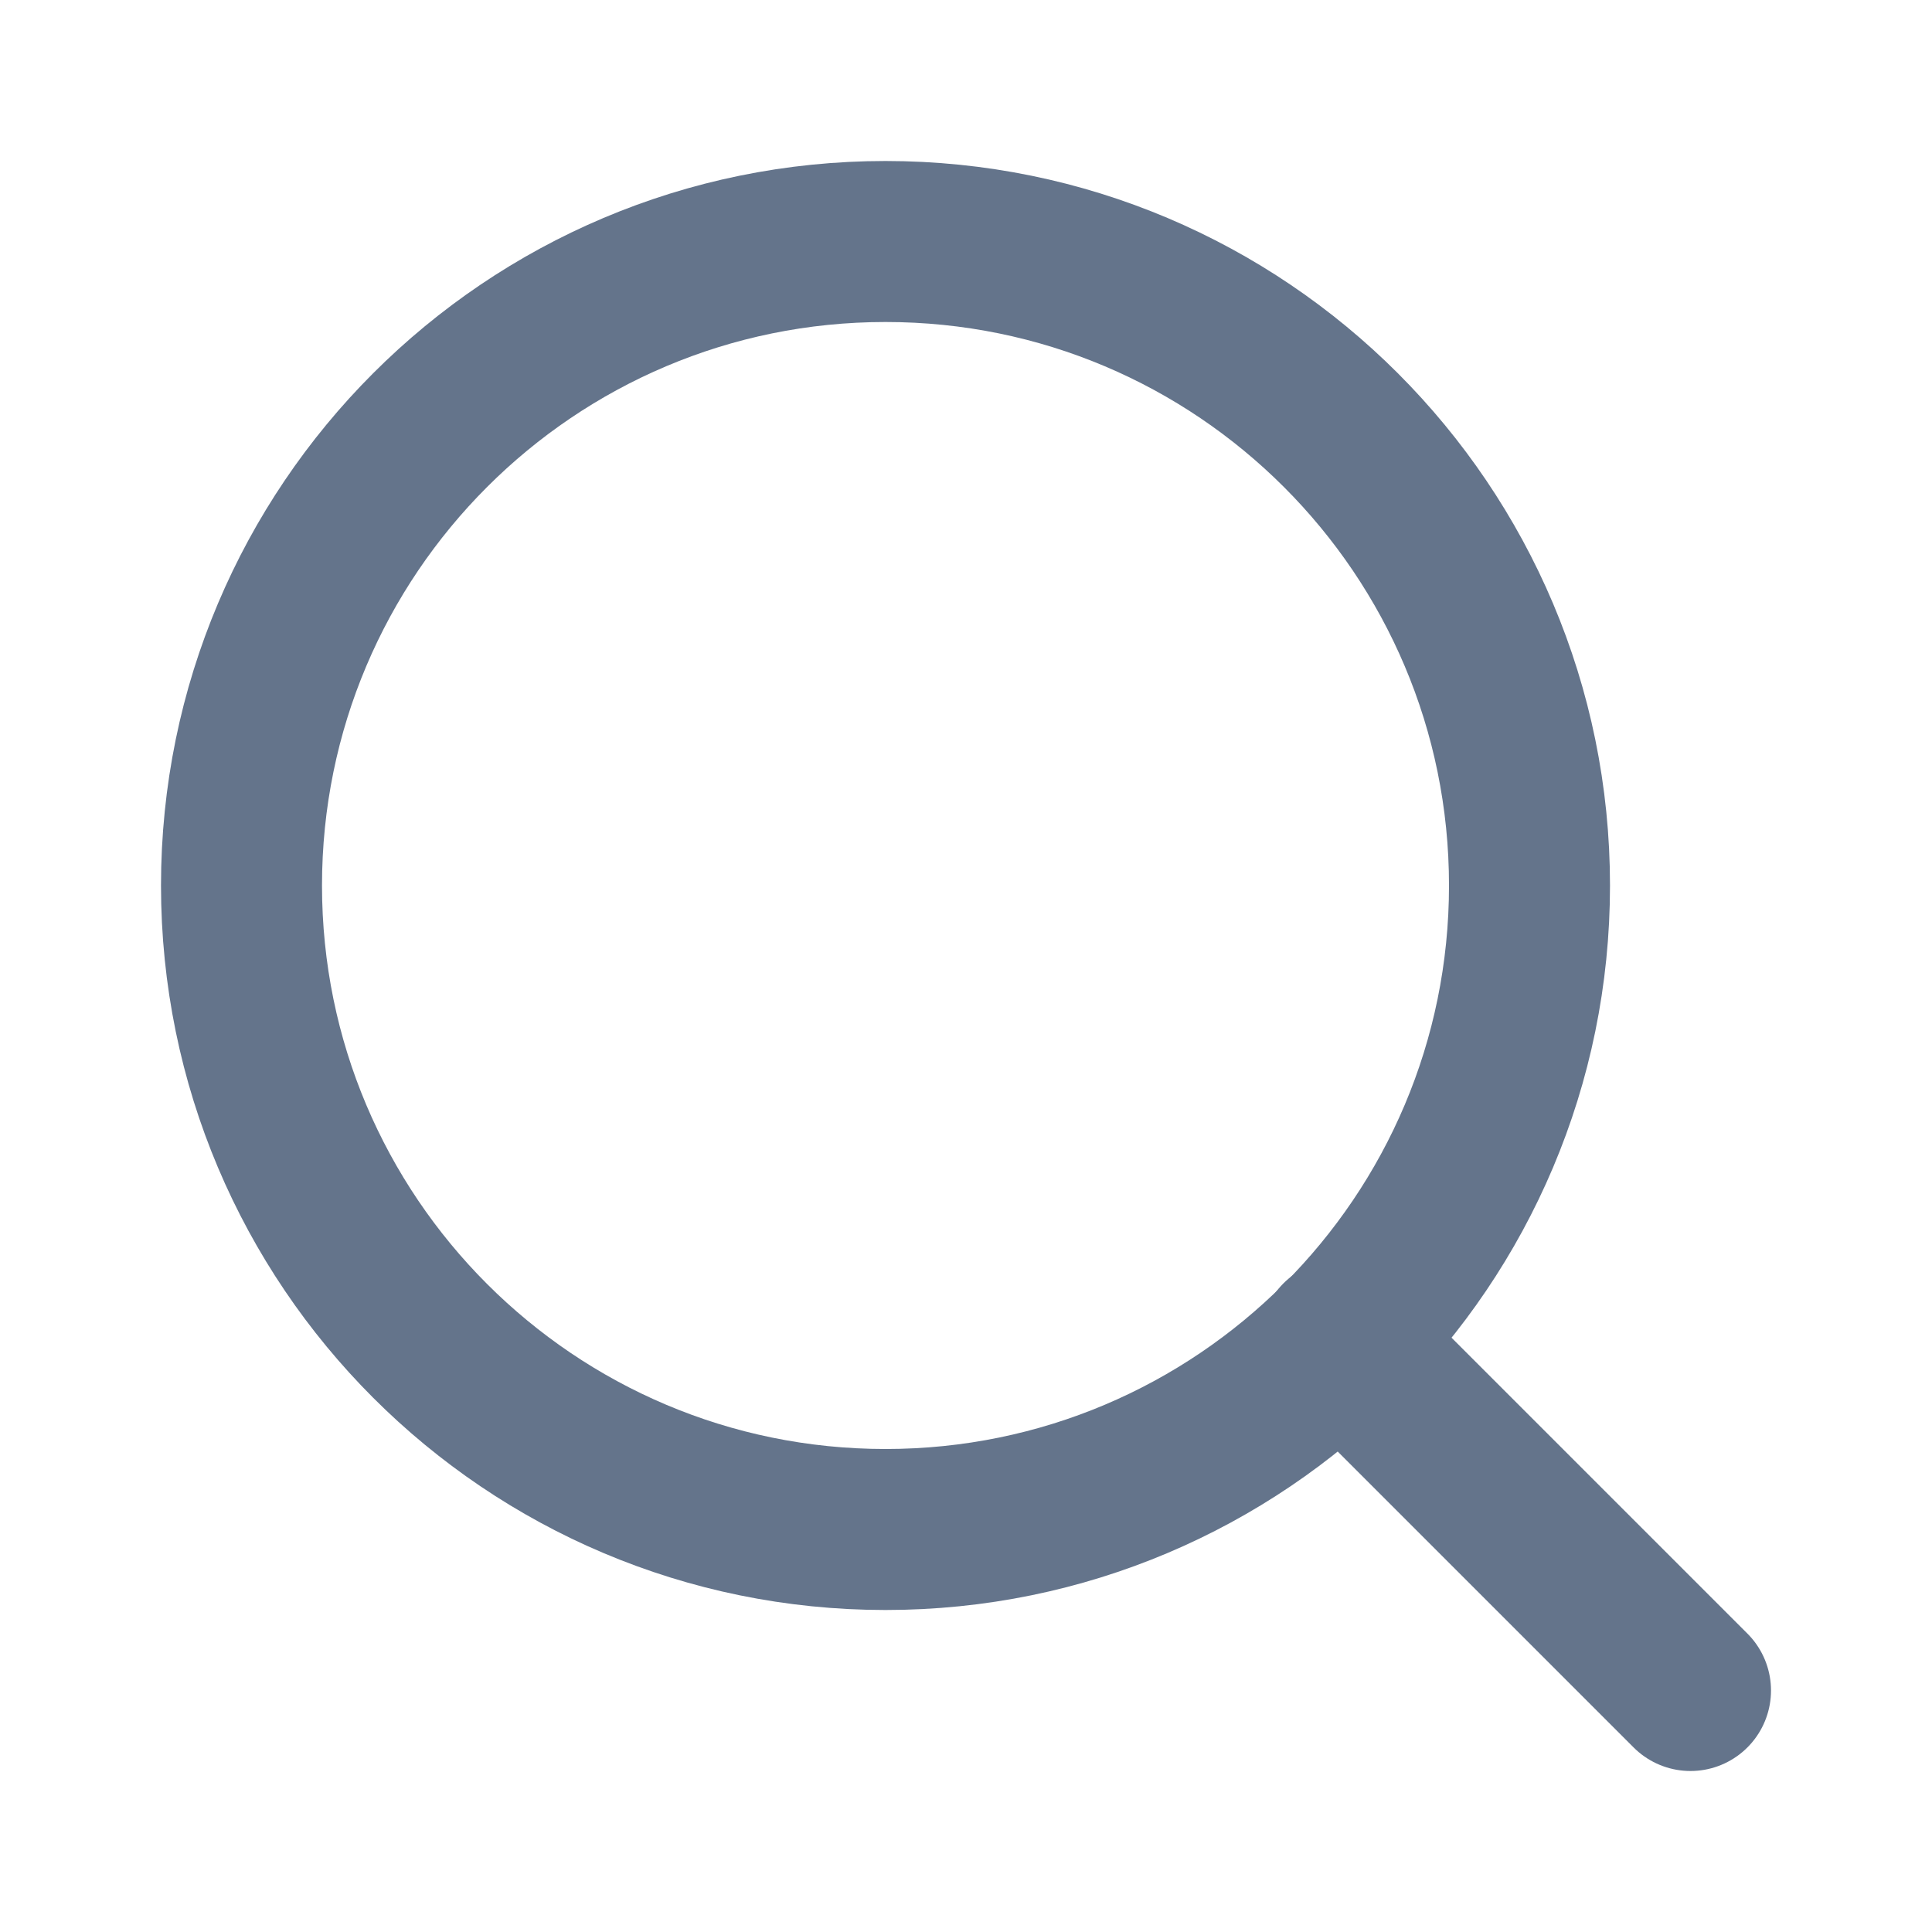
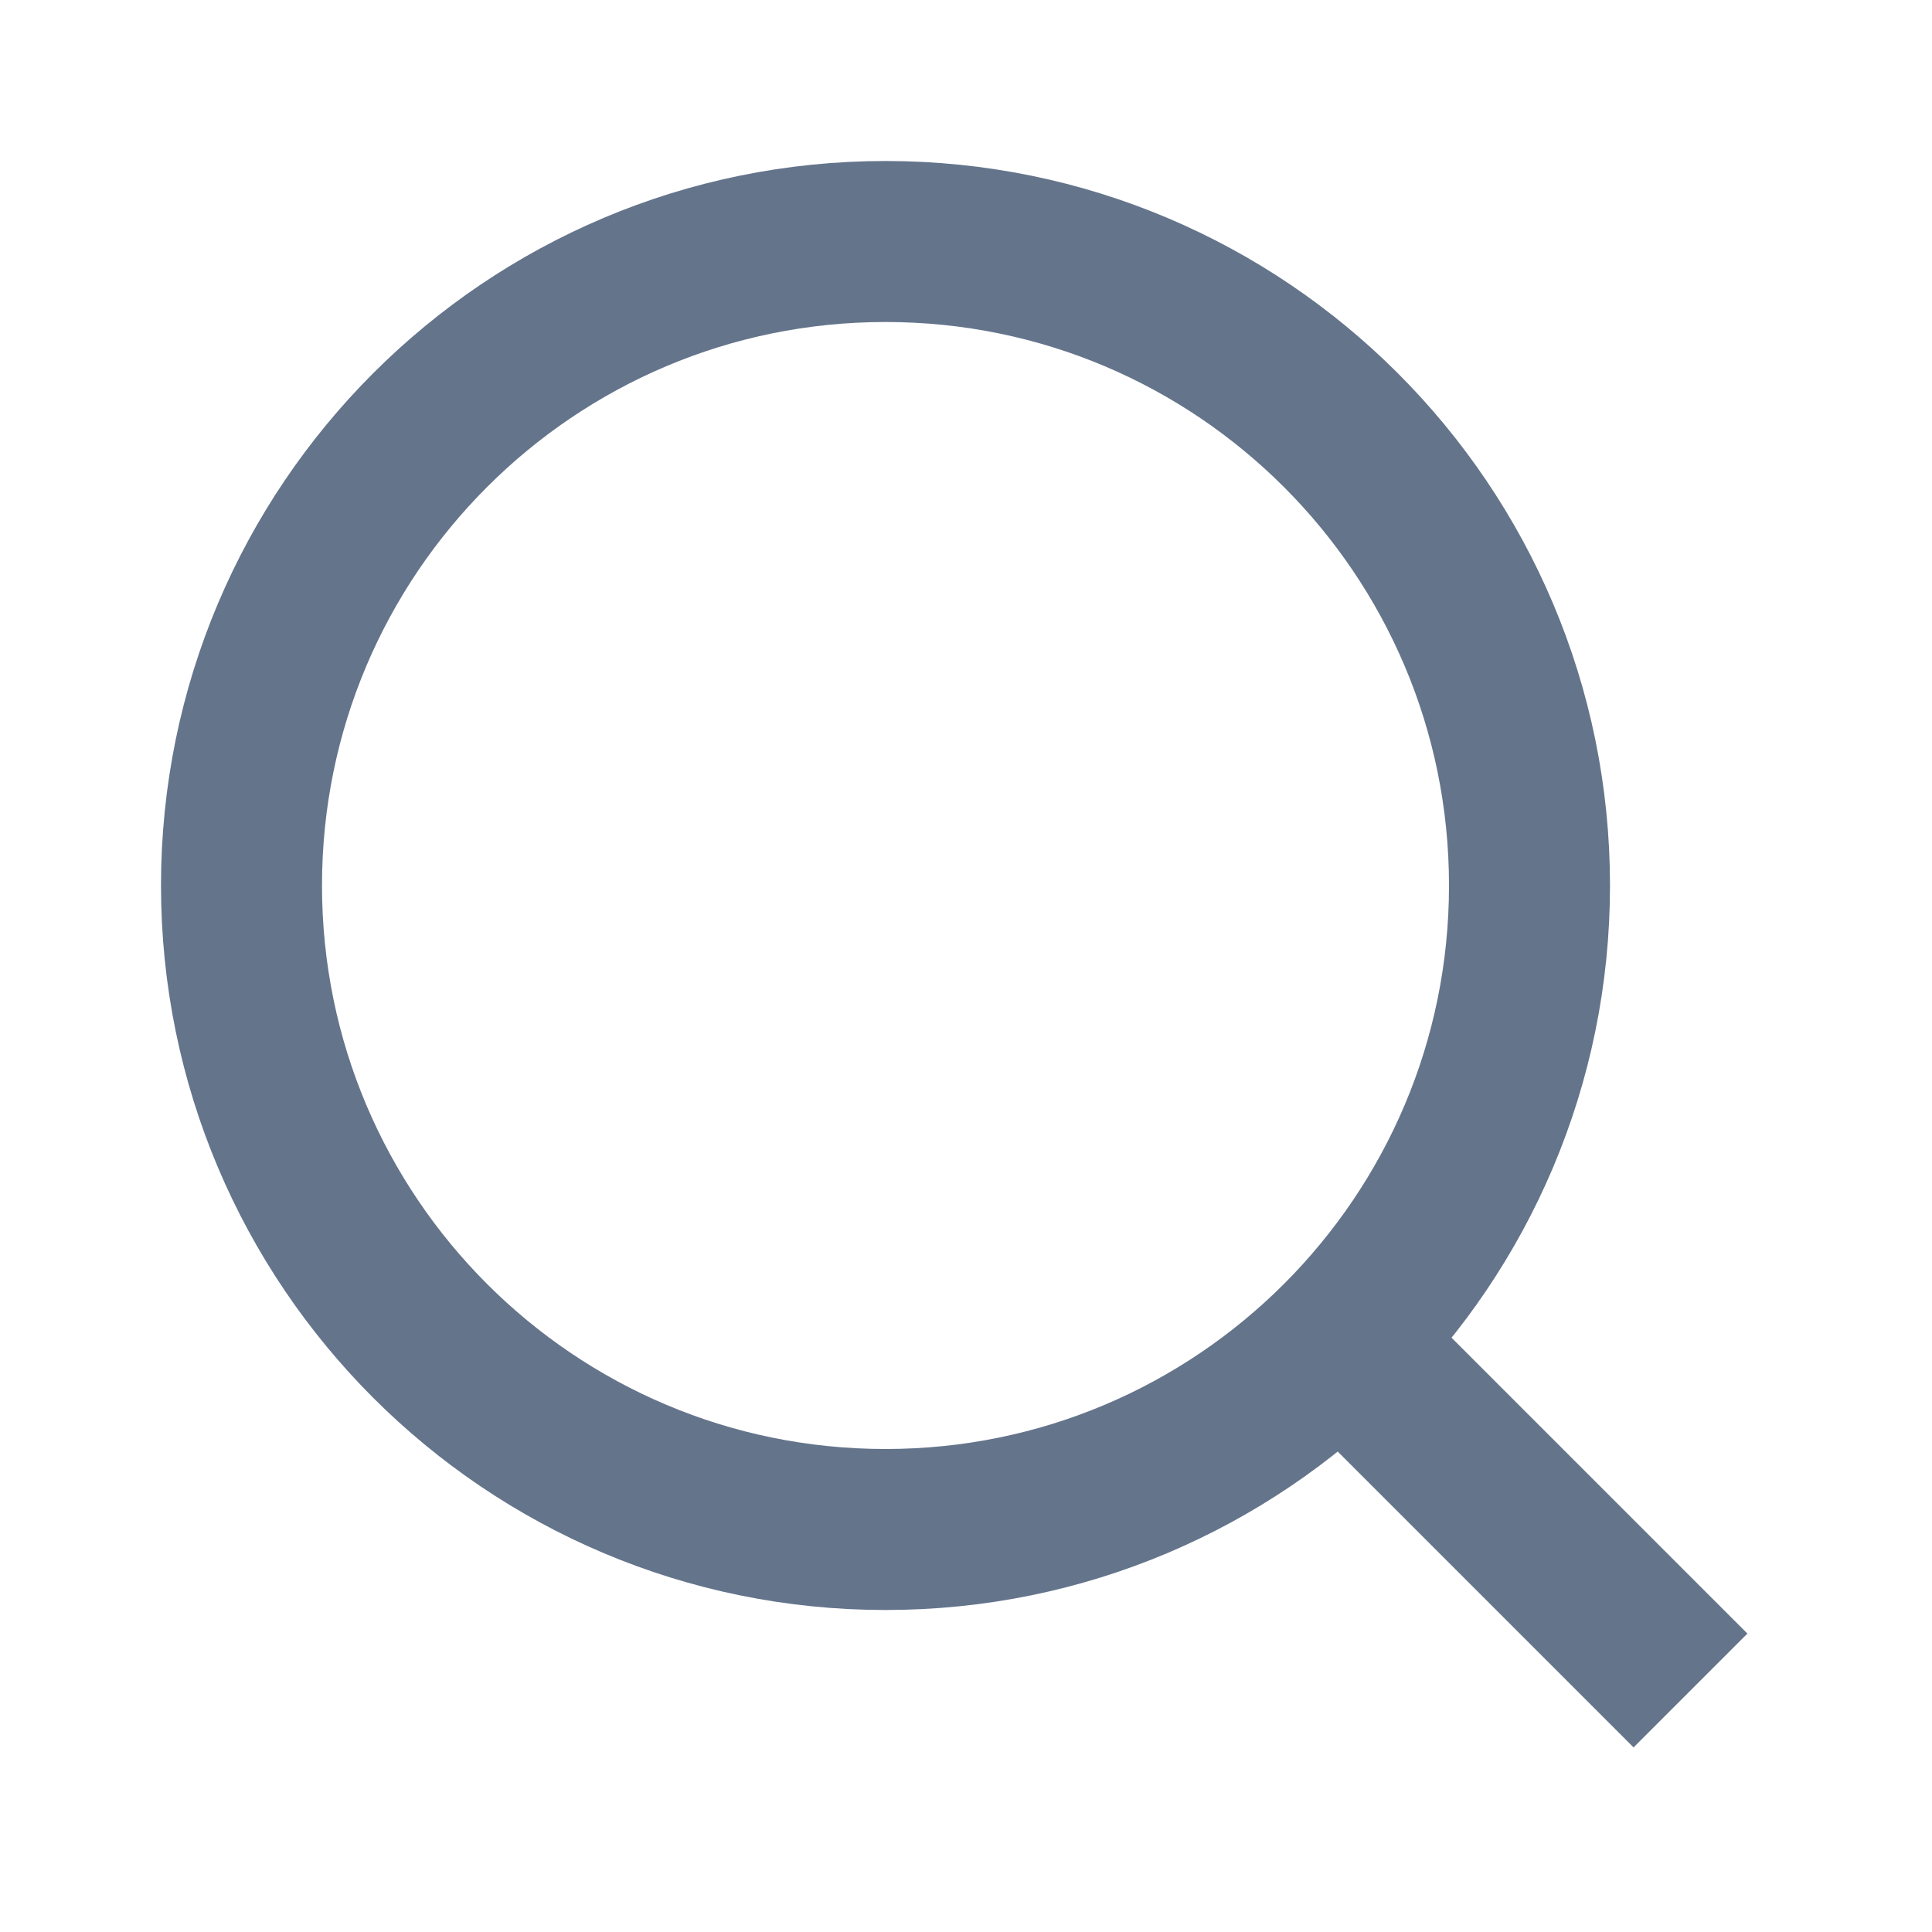
- <svg xmlns="http://www.w3.org/2000/svg" width="24" height="24" viewBox="0 0 24 24" fill="none" stroke="#64748b" stroke-width="2" stroke-linecap="round" stroke-linejoin="round" className="feather feather-search">
+ <svg xmlns="http://www.w3.org/2000/svg" width="24" height="24" viewBox="0 0 24 24" fill="none" stroke="#64748b" stroke-width="2" strokeLinecap="round" stroke-linejoin="round" className="feather feather-search">
  <circle cx="11" cy="11" r="8" />
  <line x1="21" y1="21" x2="16.65" y2="16.65" />
</svg>
